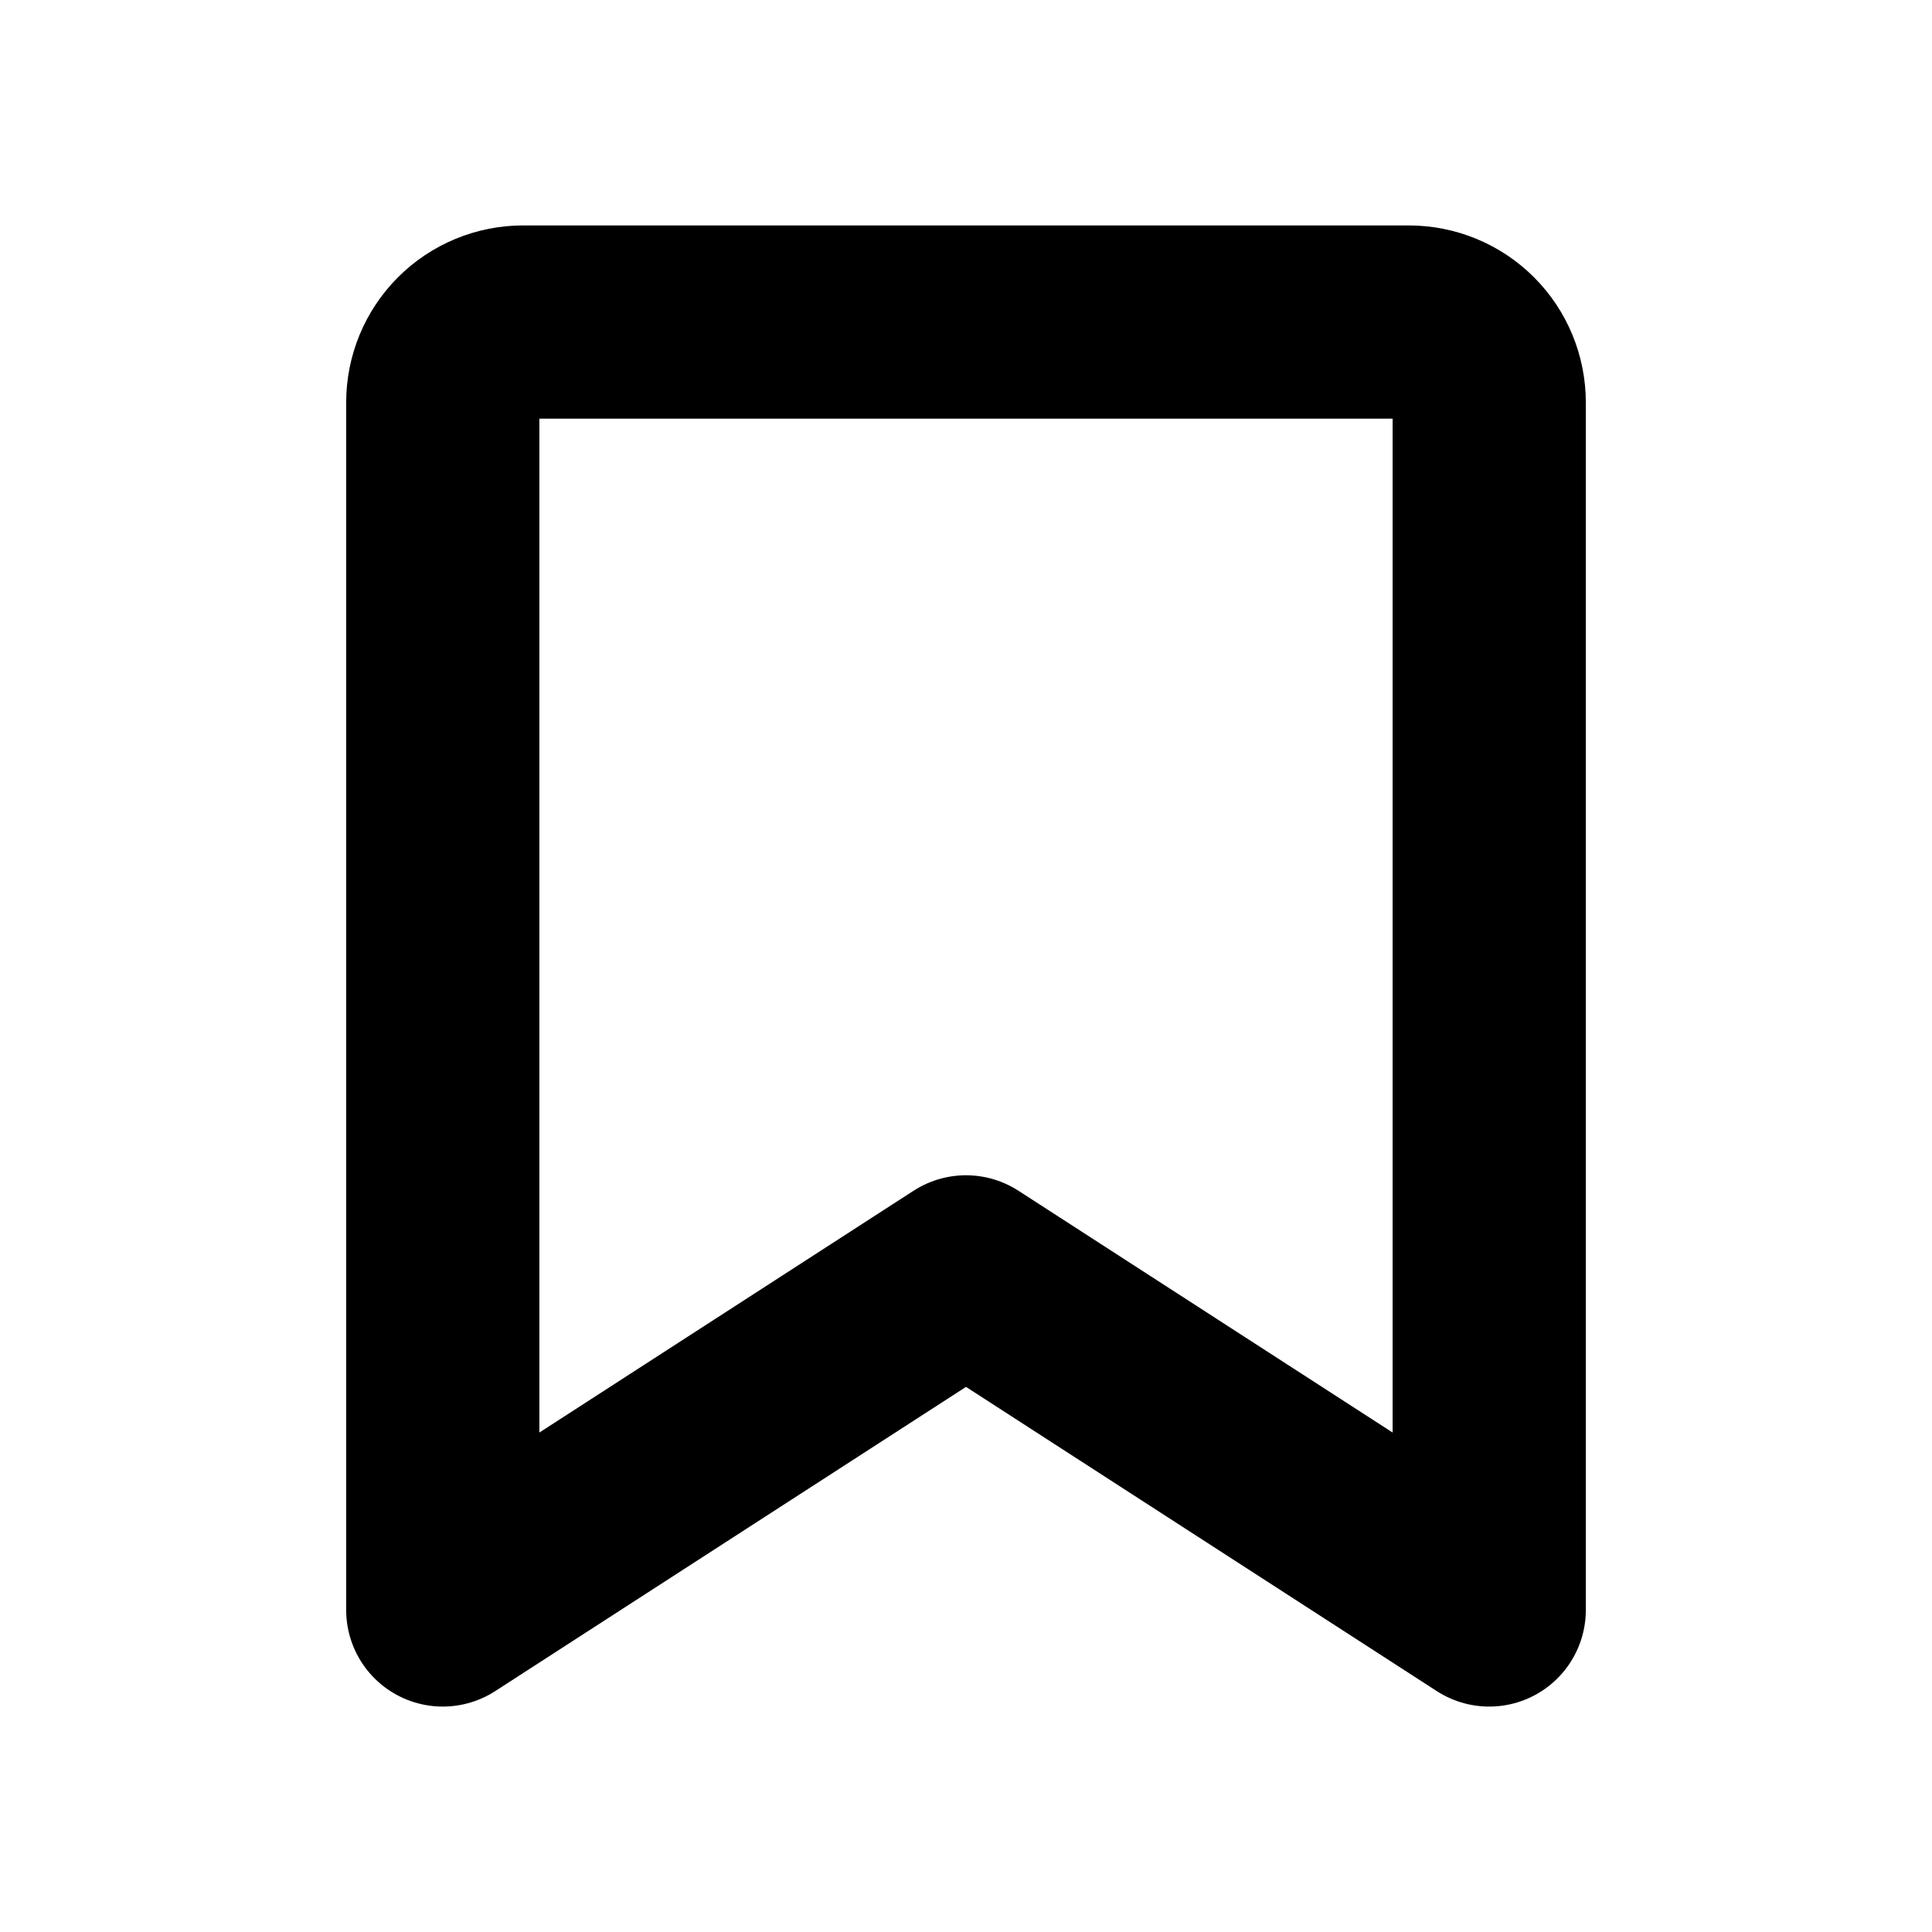
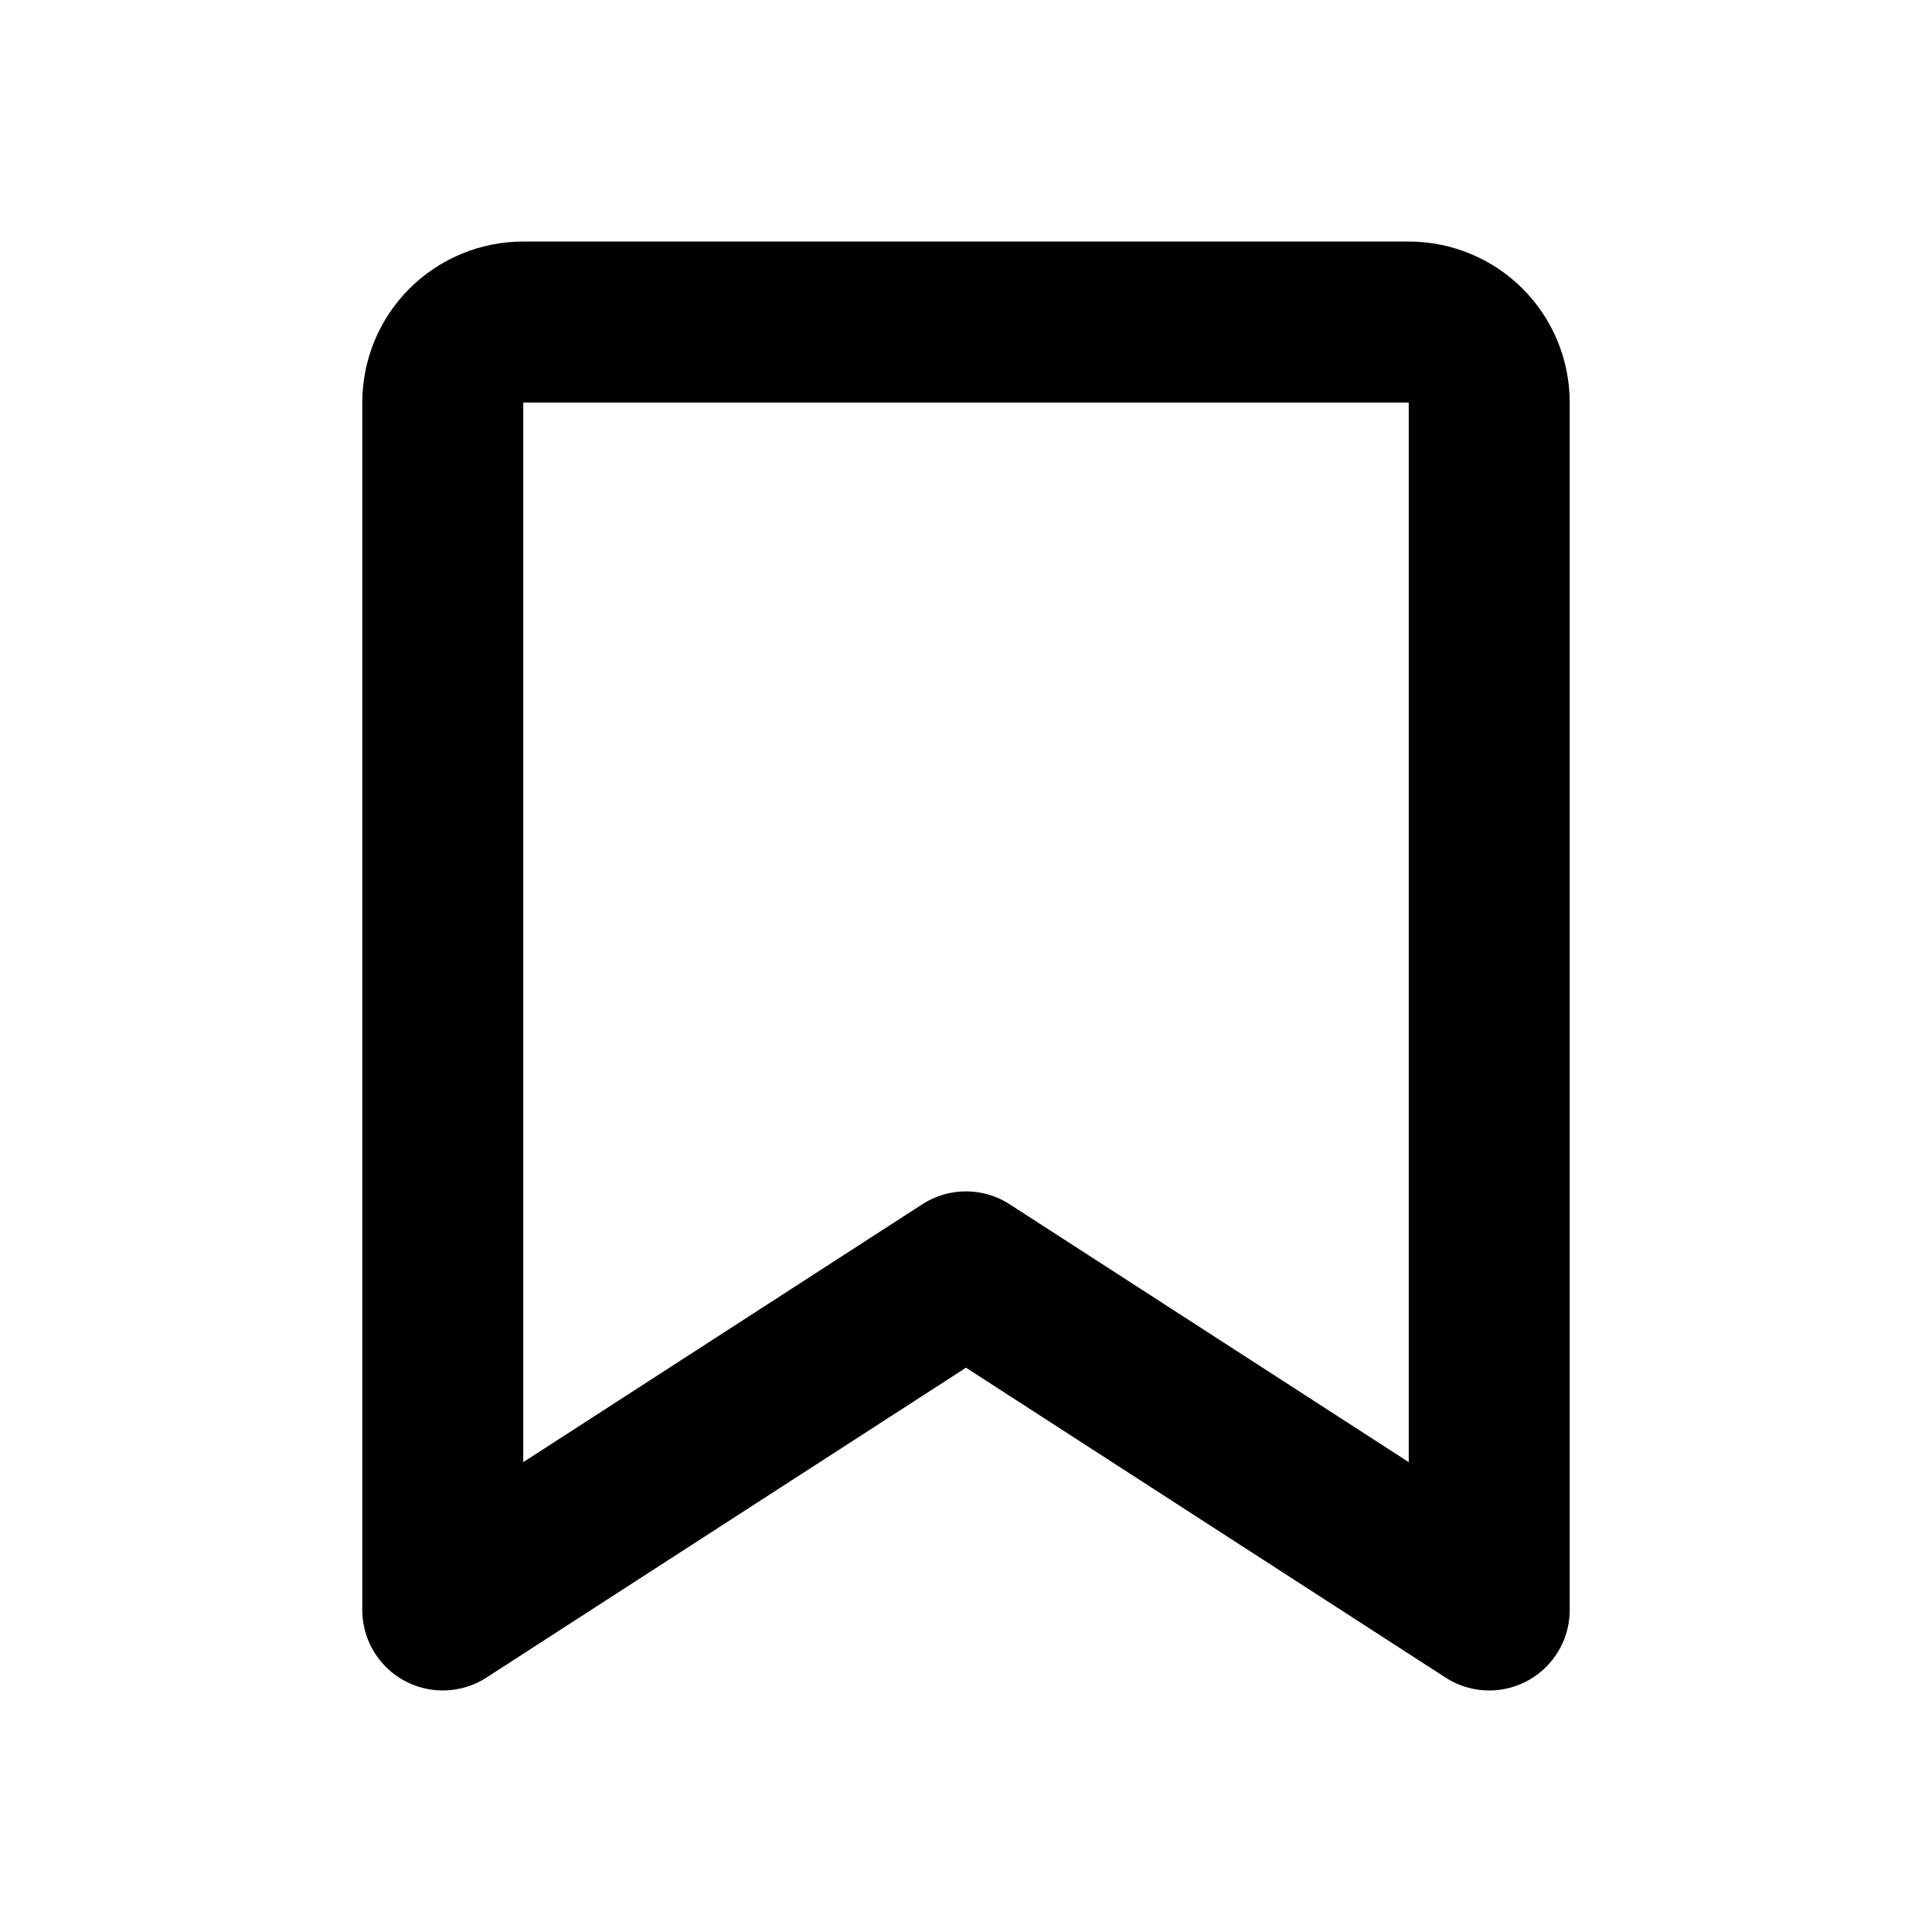
<svg xmlns="http://www.w3.org/2000/svg" width="22" height="22" viewBox="0 0 22 22" fill="none">
-   <path d="M5.958 3.667H16.041C16.285 3.667 16.518 3.763 16.69 3.935C16.862 4.107 16.958 4.34 16.958 4.583V18.333L11 14.483L5.042 18.333V4.583C5.042 4.34 5.138 4.107 5.31 3.935C5.482 3.763 5.715 3.667 5.958 3.667Z" stroke="black" stroke-width="2.2" stroke-linejoin="round" />
+   <path d="M5.958 3.667H16.041C16.285 3.667 16.518 3.763 16.69 3.935C16.862 4.107 16.958 4.34 16.958 4.583V18.333L11 14.483L5.042 18.333V4.583C5.042 4.34 5.138 4.107 5.31 3.935C5.482 3.763 5.715 3.667 5.958 3.667Z" stroke="black" stroke-width="1.833" stroke-linejoin="round" />
</svg>
